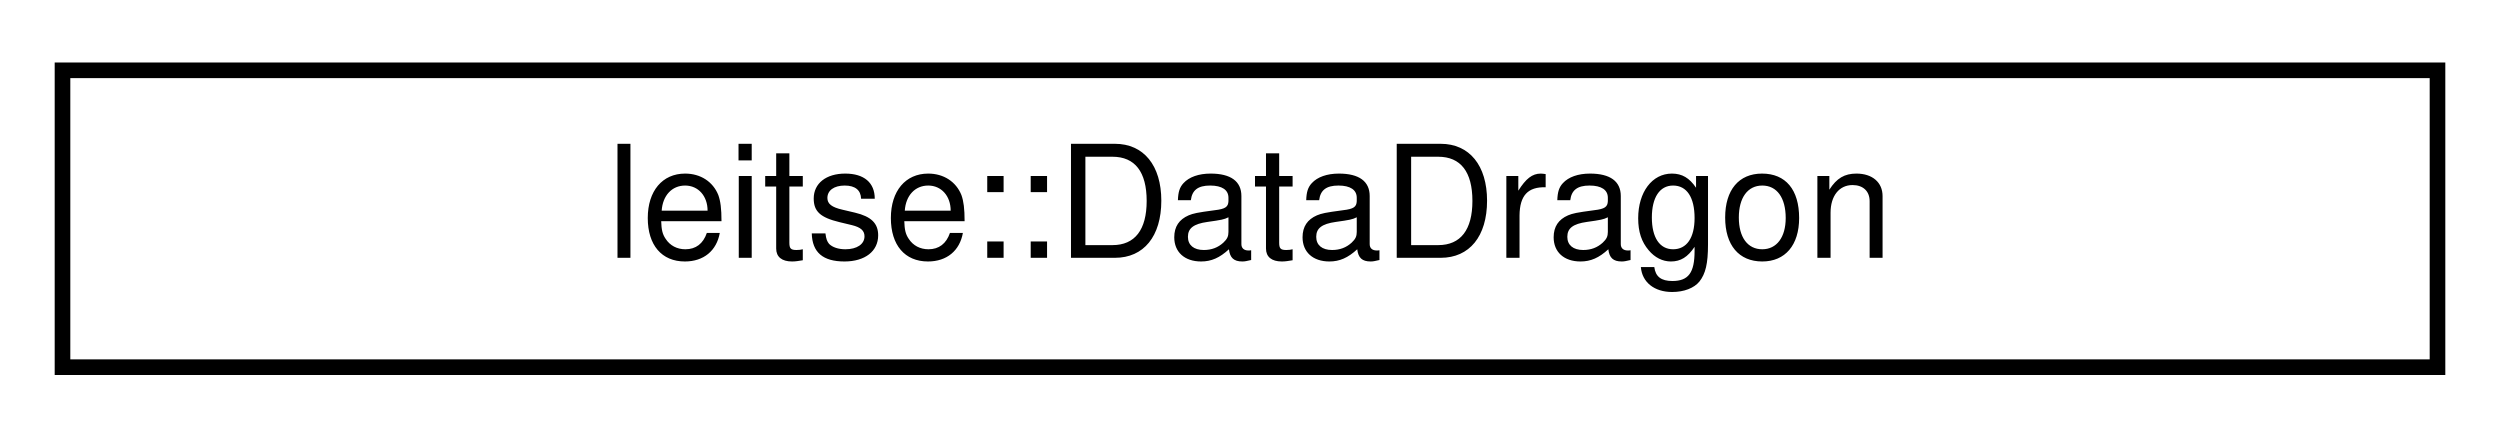
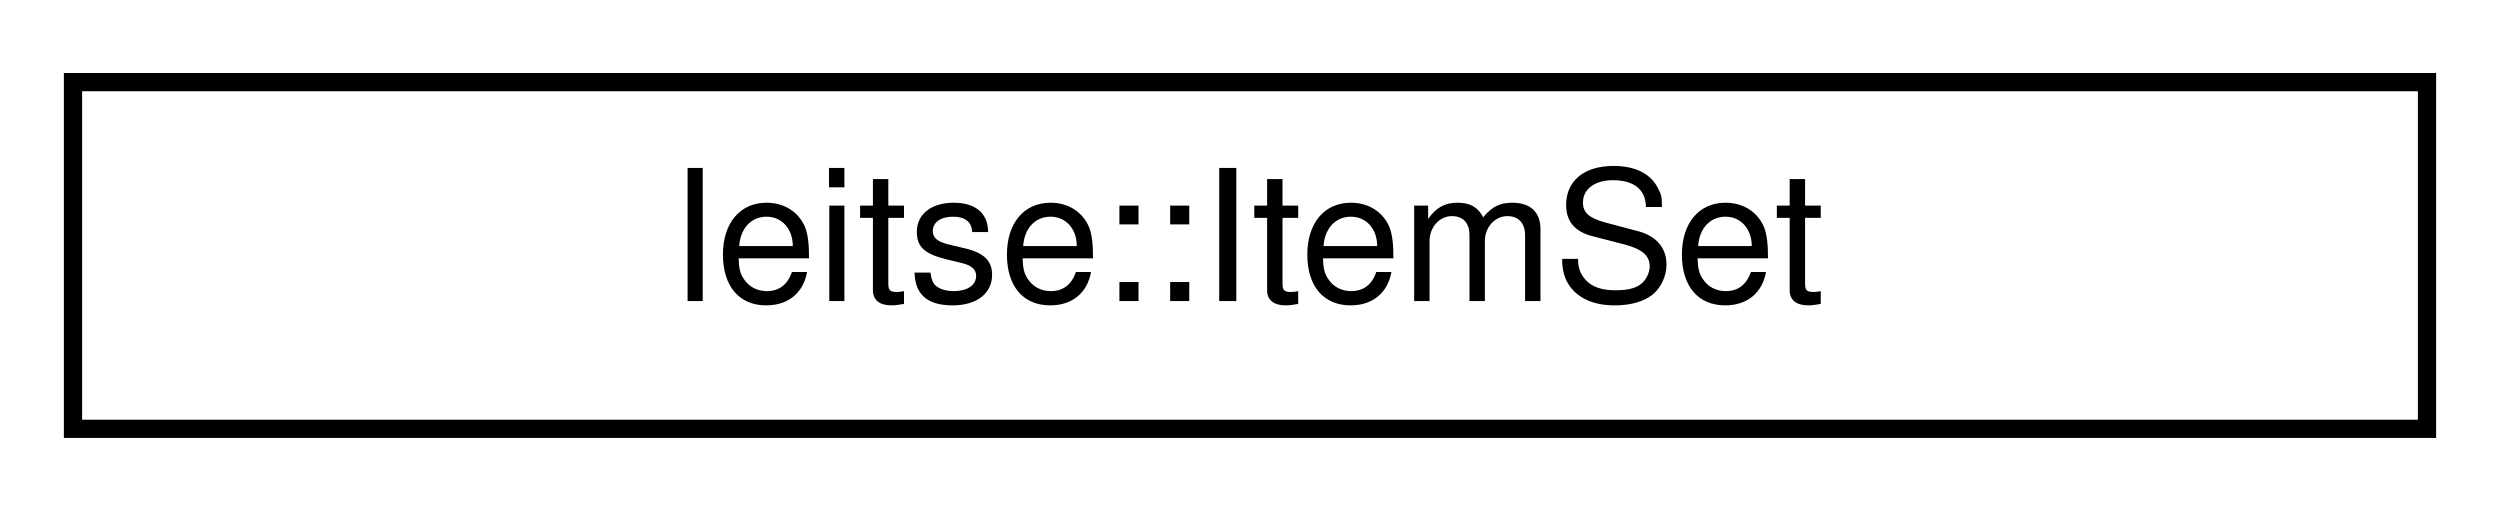
- <svg xmlns="http://www.w3.org/2000/svg" xmlns:xlink="http://www.w3.org/1999/xlink" width="160pt" height="28pt" viewBox="0.00 0.00 160.00 28.00">
+ <svg xmlns="http://www.w3.org/2000/svg" xmlns:xlink="http://www.w3.org/1999/xlink" width="137pt" height="28pt" viewBox="0.00 0.00 137.00 28.00">
  <g id="graph0" class="graph" transform="scale(1 1) rotate(0) translate(4 24)">
    <g id="node1" class="node">
      <g id="a_node1">
-         <a xlink:href="structleitse_1_1_data_dragon.html" target="_top" xlink:title=" ">
-           <polygon fill="none" stroke="#000000" points="0,-.5 0,-19.5 152,-19.5 152,-.5 0,-.5" />
-           <text text-anchor="middle" x="76" y="-7.5" font-family="Helvetica,sans-Serif" font-size="10.00" fill="#000000">leitse::DataDragon</text>
+         <a xlink:href="structleitse_1_1_item_set.html" target="_top" xlink:title=" ">
+           <polygon fill="none" stroke="#000000" points="0,-.5 0,-19.5 129,-19.5 129,-.5 0,-.5" />
+           <text text-anchor="middle" x="64.5" y="-7.5" font-family="Helvetica,sans-Serif" font-size="10.00" fill="#000000">leitse::ItemSet</text>
        </a>
      </g>
    </g>
  </g>
</svg>
